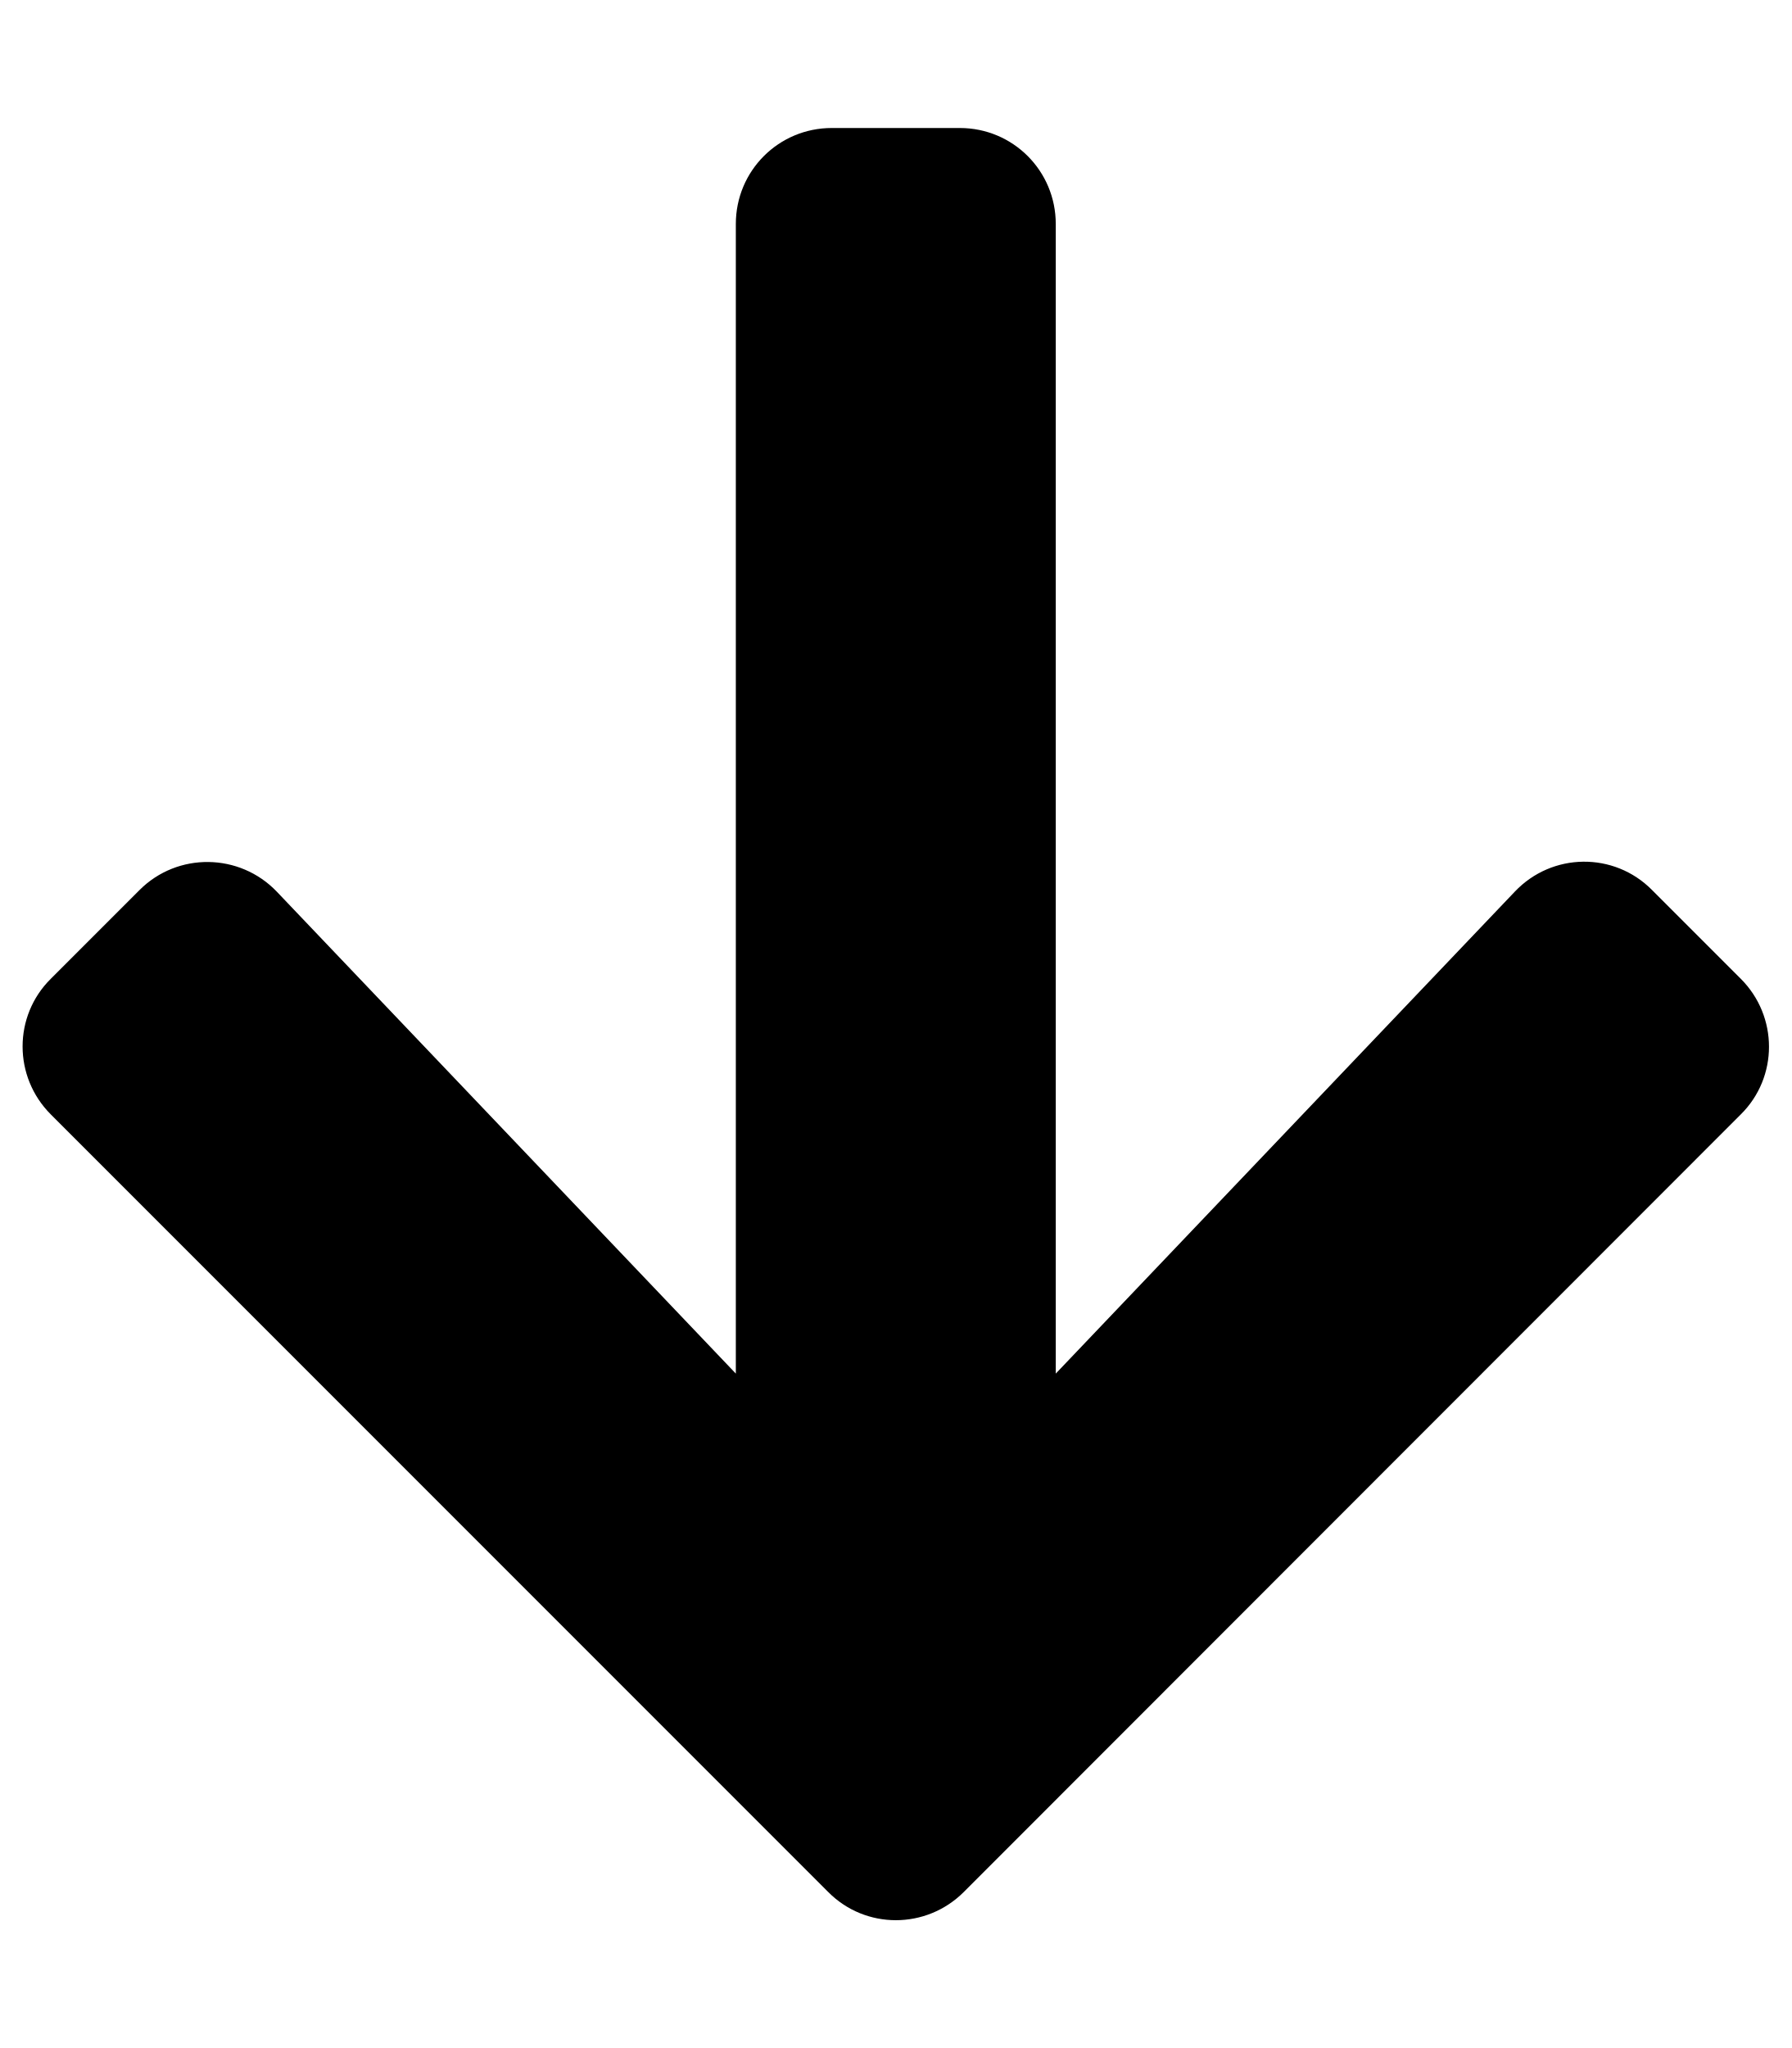
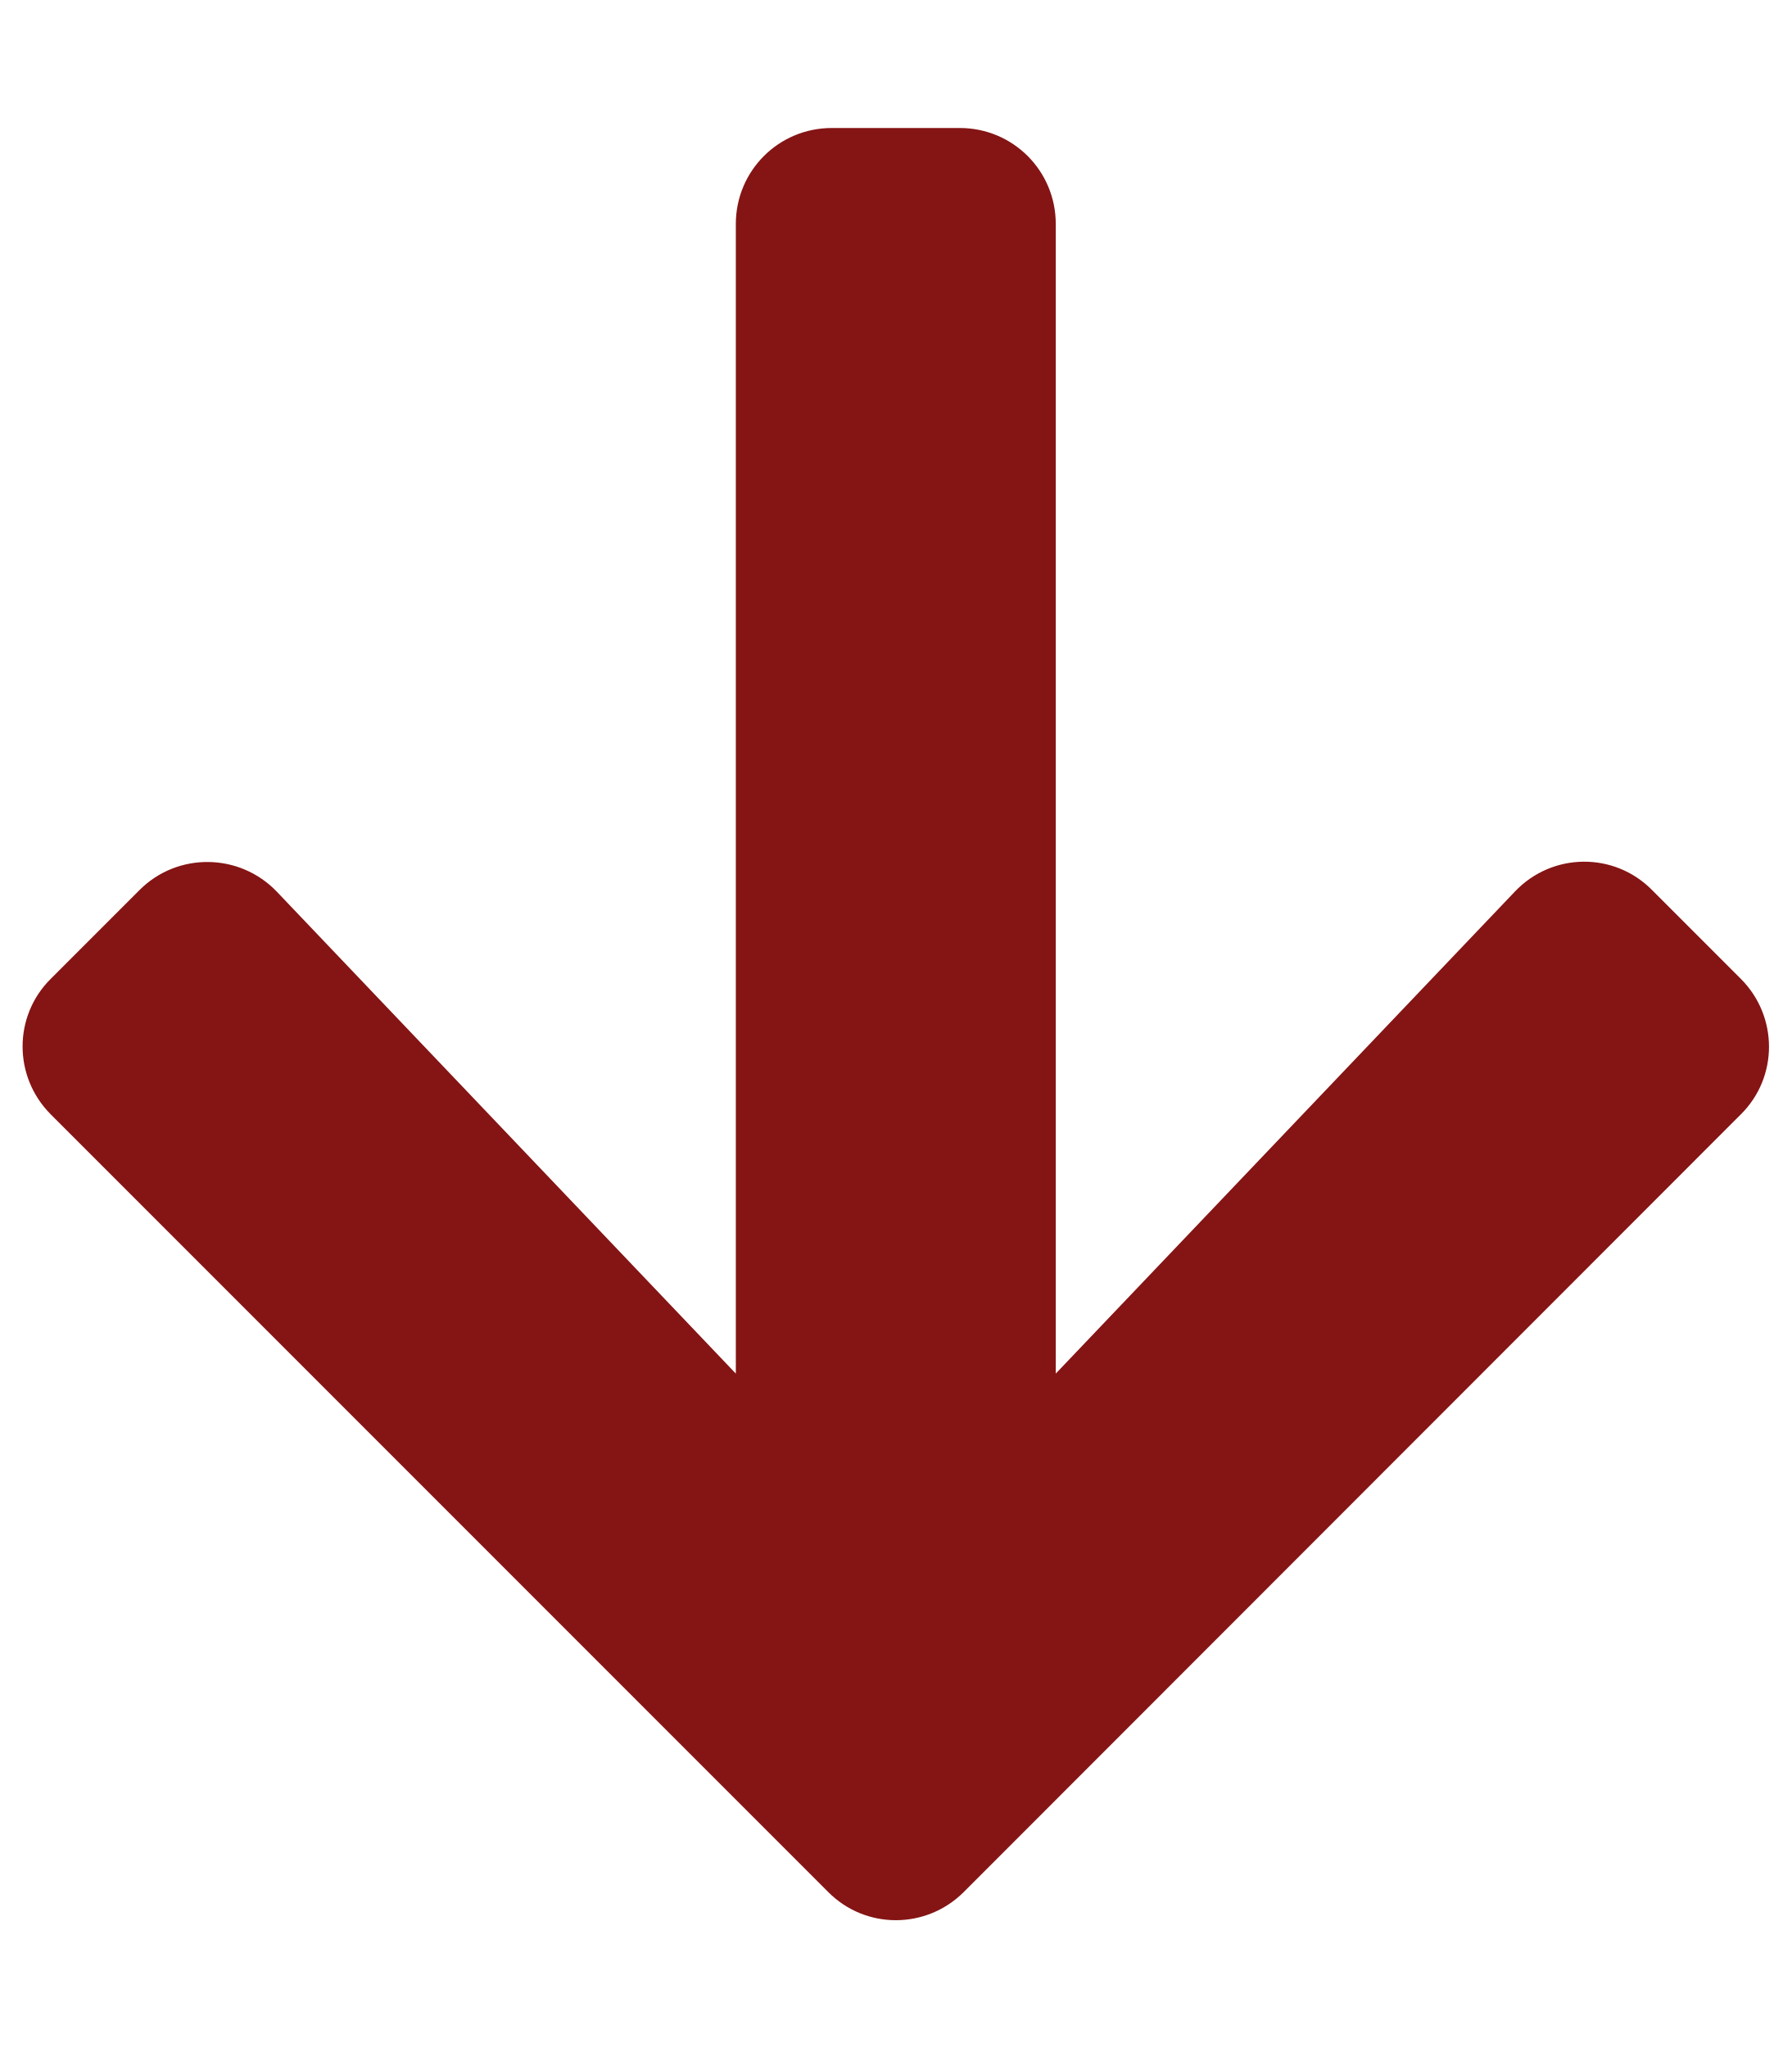
- <svg xmlns="http://www.w3.org/2000/svg" aria-hidden="true" focusable="false" data-prefix="fas" data-icon="arrow-down" class="svg-inline--fa fa-arrow-down fa-w-14" role="img" viewBox="0 0 448 512">
-   <path fill="currentColor" d="M413.1 222.5l22.2 22.2c9.4 9.4 9.4 24.6 0 33.9L241 473c-9.4 9.4-24.6 9.4-33.9 0L12.7 278.6c-9.4-9.4-9.4-24.6 0-33.9l22.2-22.2c9.5-9.5 25-9.3 34.3.4L184 343.4V56c0-13.3 10.7-24 24-24h32c13.3 0 24 10.7 24 24v287.4l114.8-120.5c9.3-9.8 24.8-10 34.3-.4z" />
+ <svg xmlns="http://www.w3.org/2000/svg" aria-hidden="true" focusable="false" data-prefix="fas" data-icon="arrow-down" class="svg-inline--fa fa-arrow-down fa-w-14" role="img" viewBox="0 0 448 512" fill="#851414">
+   <path fill="#851414" d="M413.1 222.5l22.2 22.2c9.4 9.4 9.4 24.6 0 33.9L241 473c-9.4 9.4-24.6 9.4-33.9 0L12.7 278.6c-9.4-9.4-9.4-24.6 0-33.9l22.2-22.2c9.5-9.5 25-9.3 34.3.4L184 343.4V56c0-13.3 10.7-24 24-24h32c13.3 0 24 10.7 24 24v287.4l114.8-120.5c9.3-9.8 24.8-10 34.3-.4z" />
</svg>
